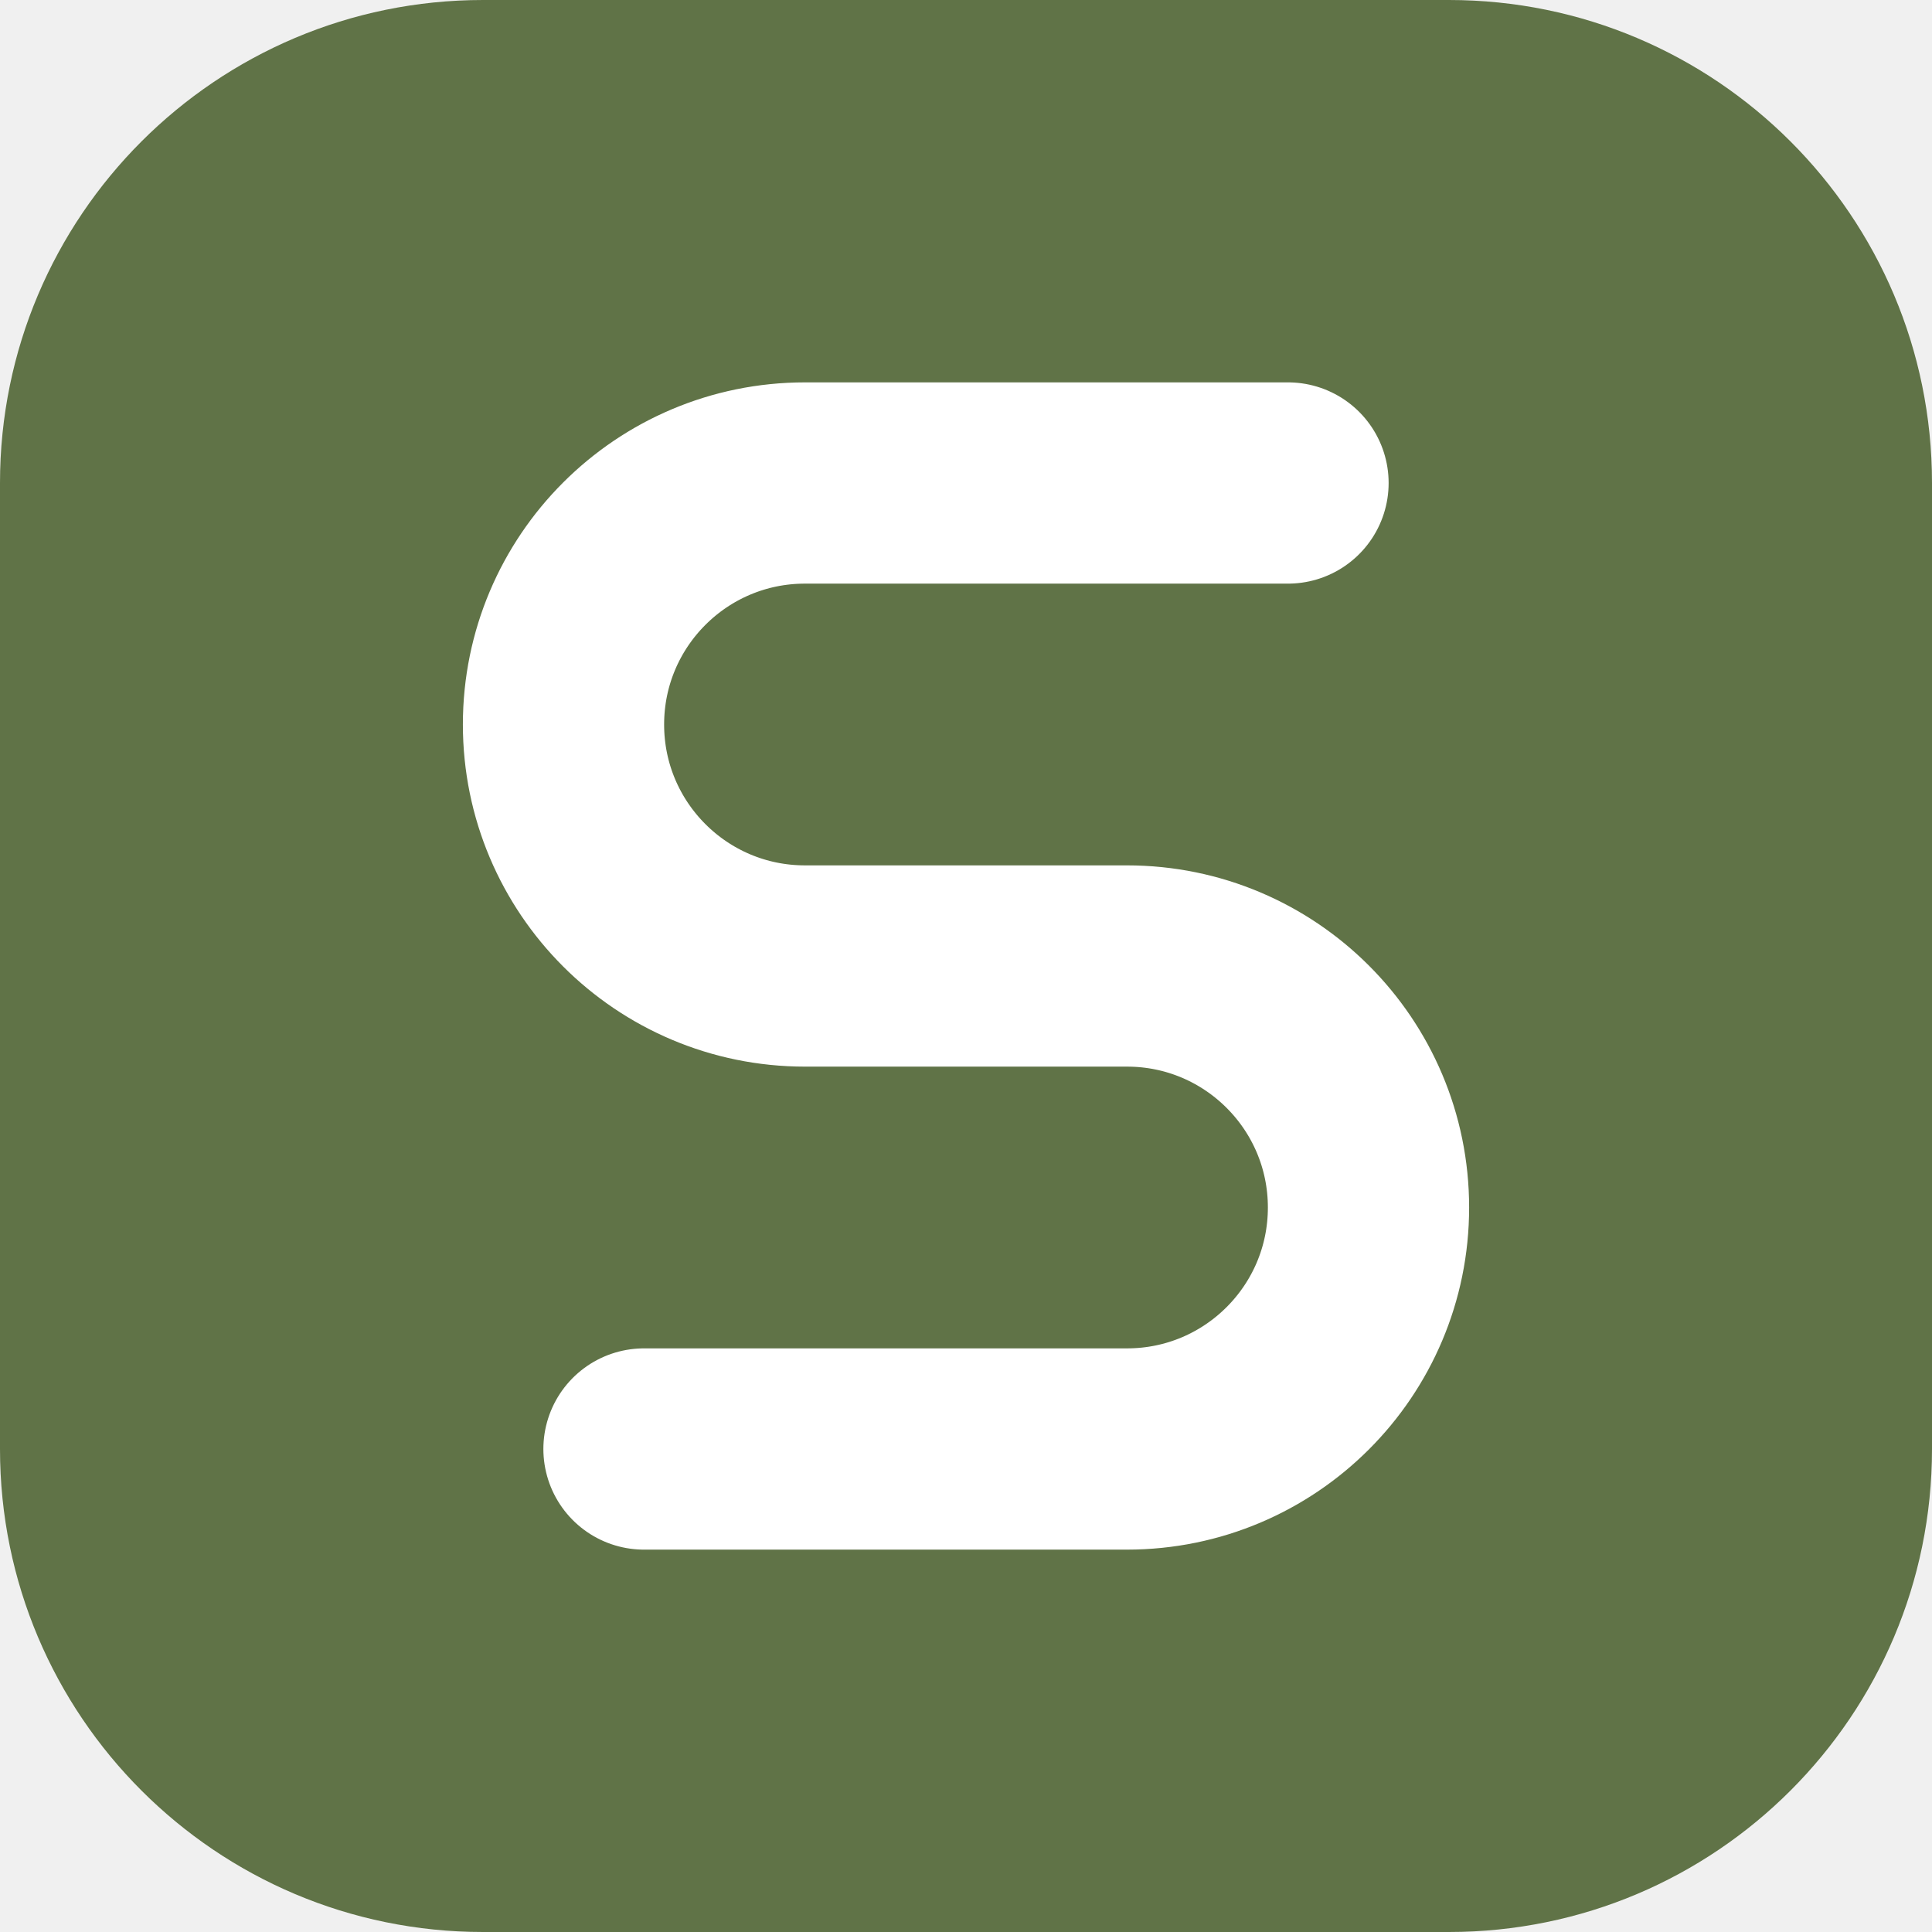
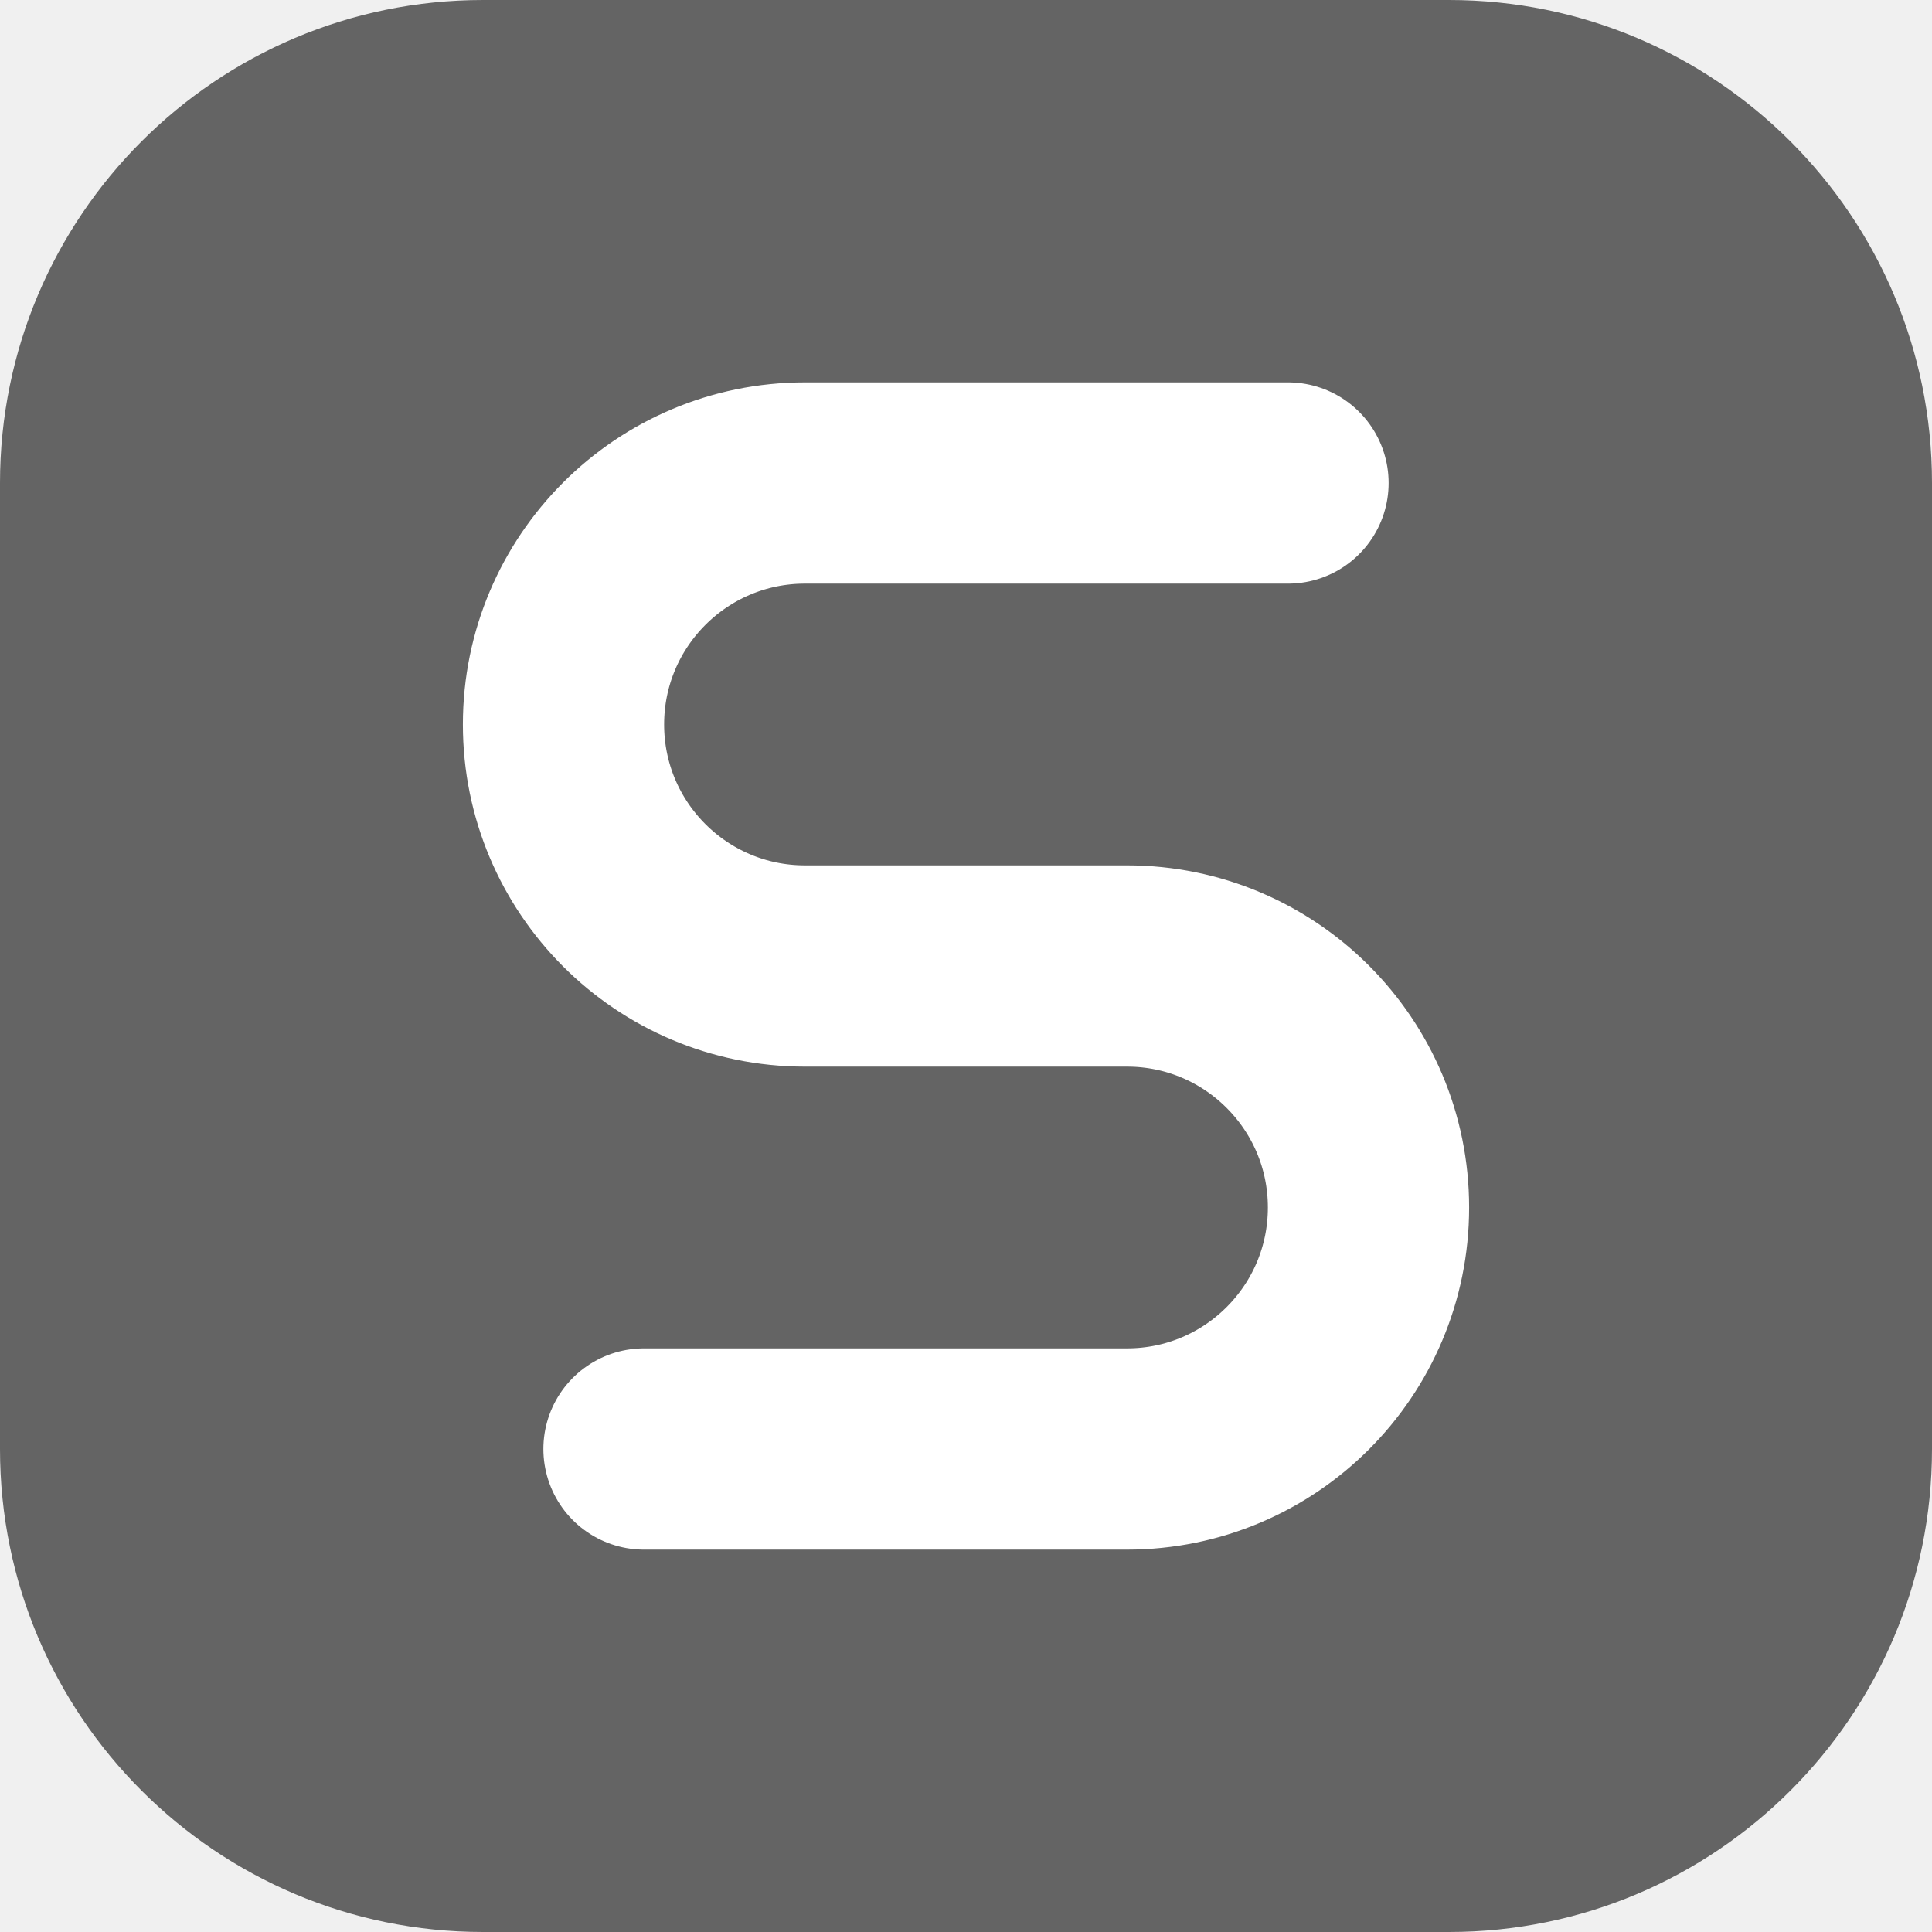
<svg xmlns="http://www.w3.org/2000/svg" viewBox="0 0 48 48">
-   <rect width="48" height="48" rx="12" fill="#607347" />
+   <rect width="48" height="48" rx="12" fill="#646464" />
  <path d="M32 15H20a6 6 0 0 0 0 12h8a6 6 0 0 1 0 12H16" fill="none" stroke="#fff" stroke-width="5" stroke-linecap="round" transform="translate(0 -3)" />
</svg>
